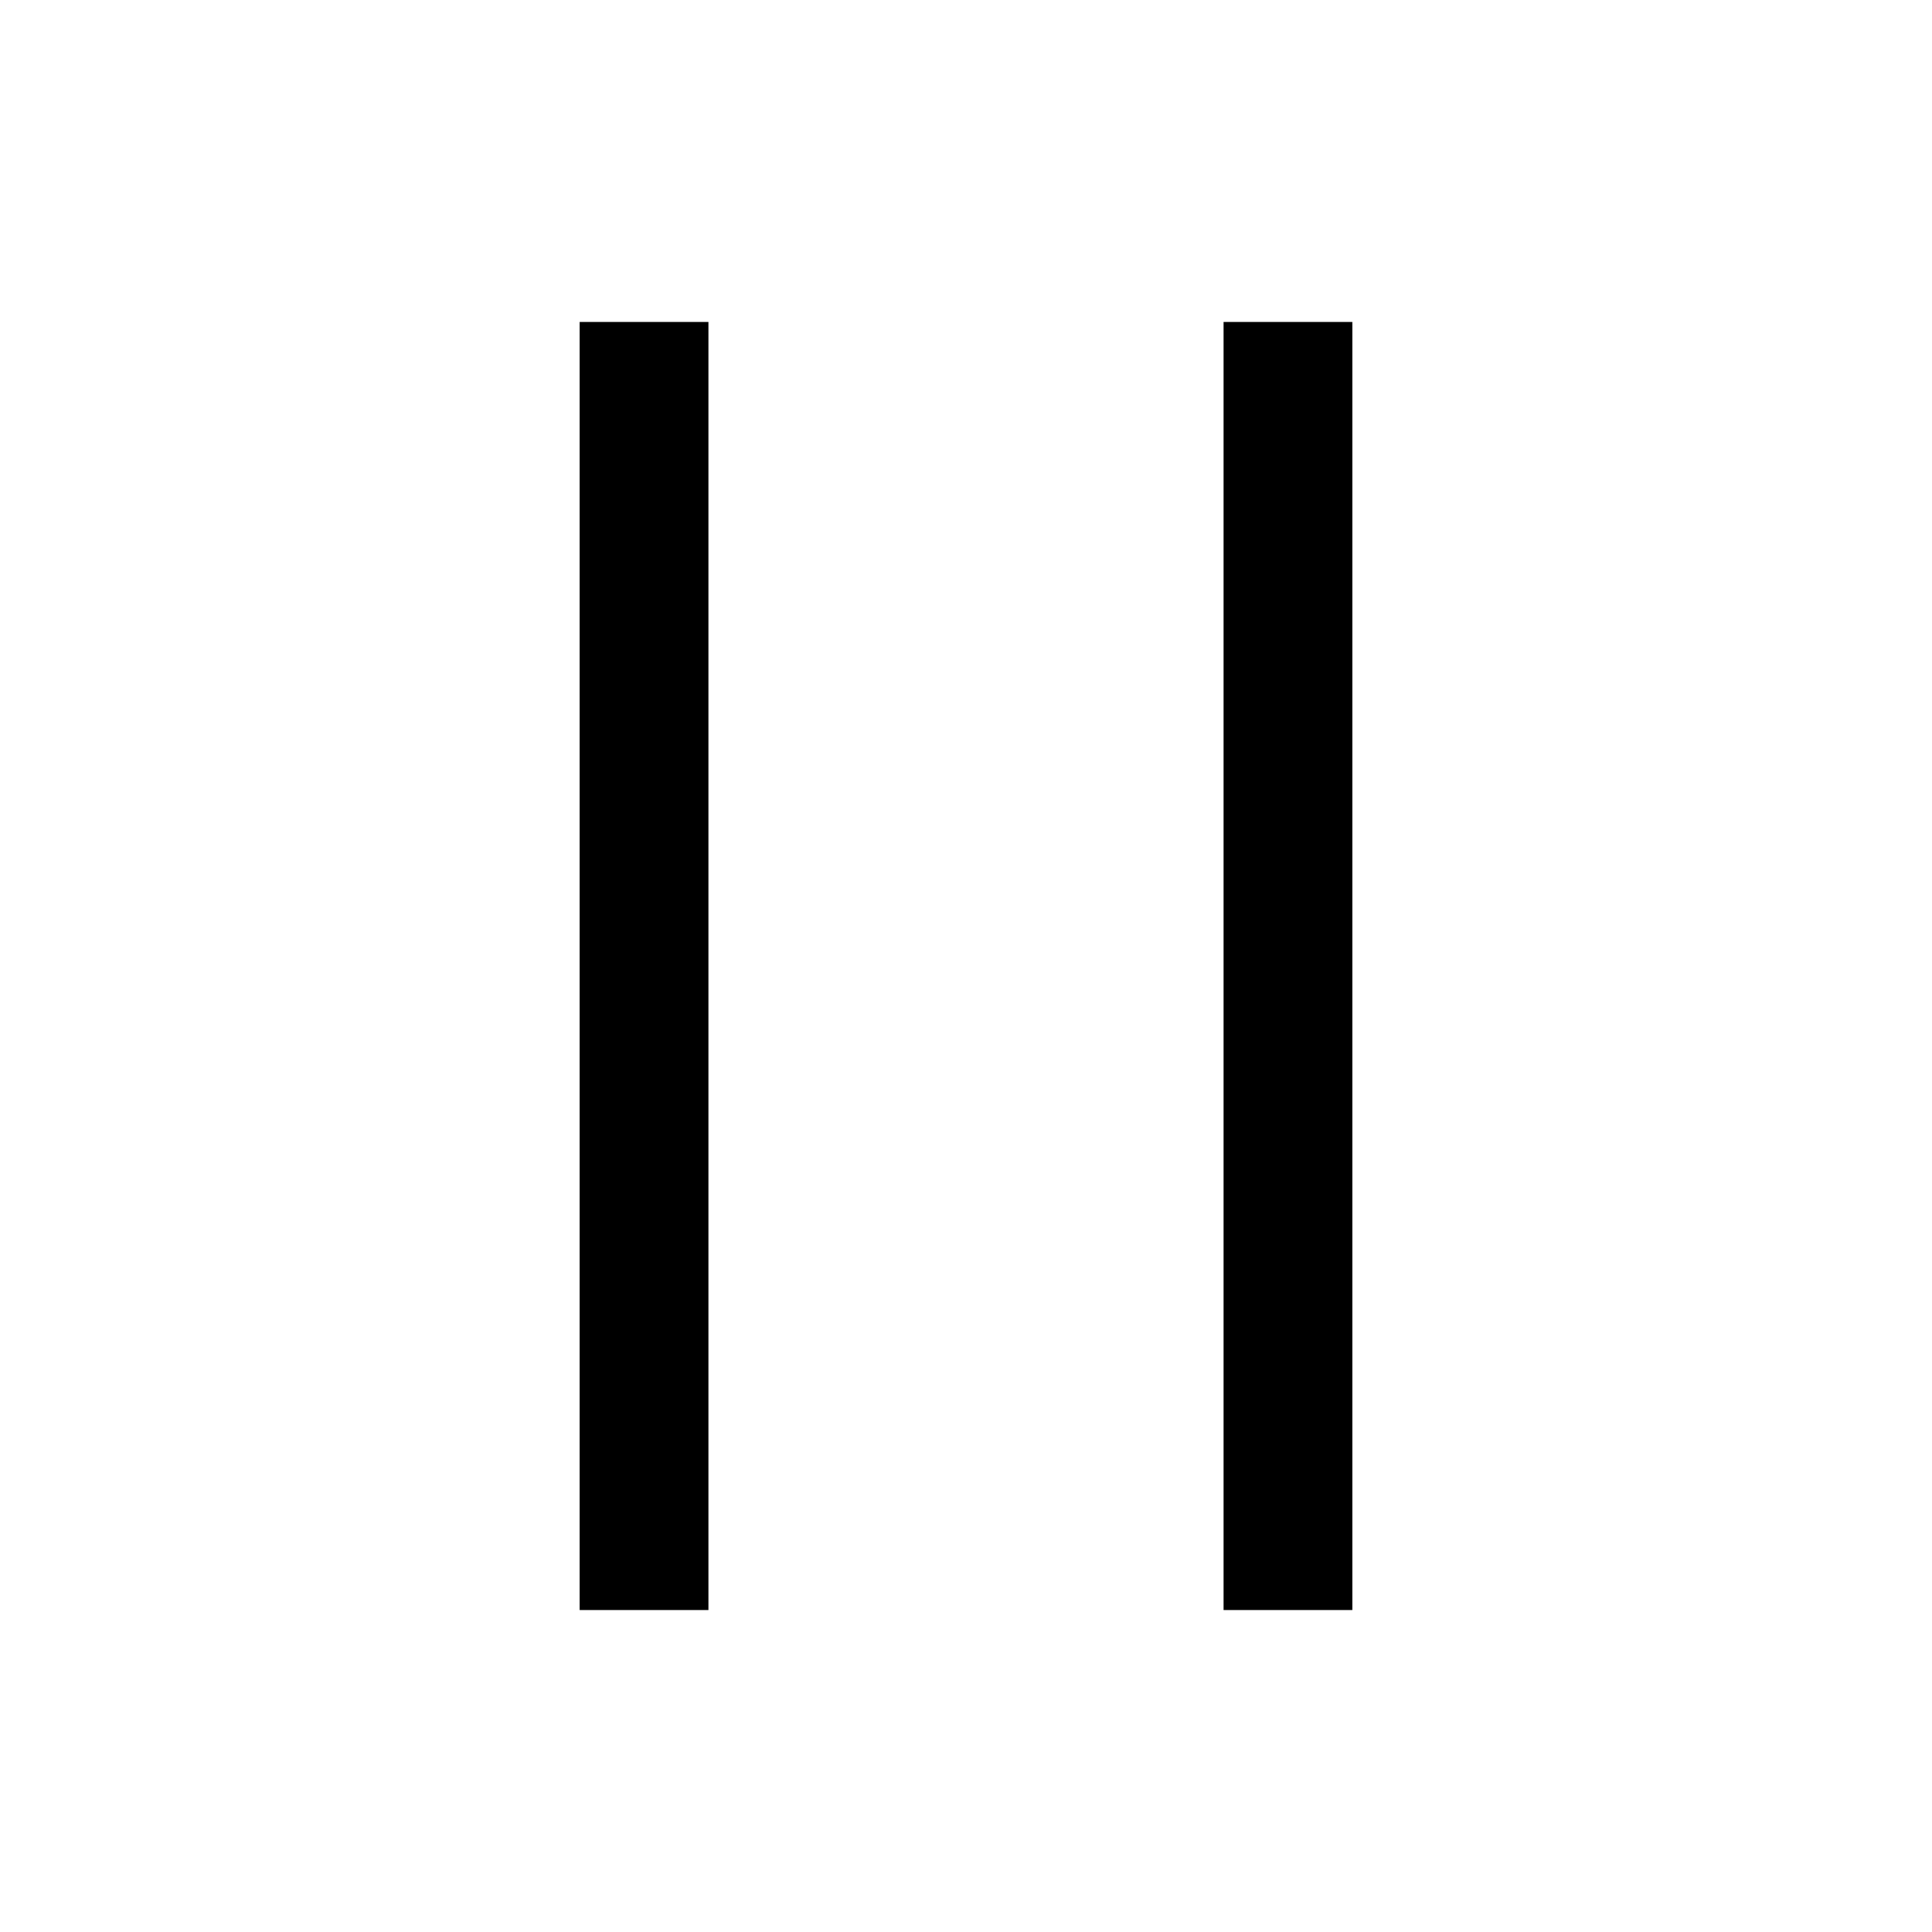
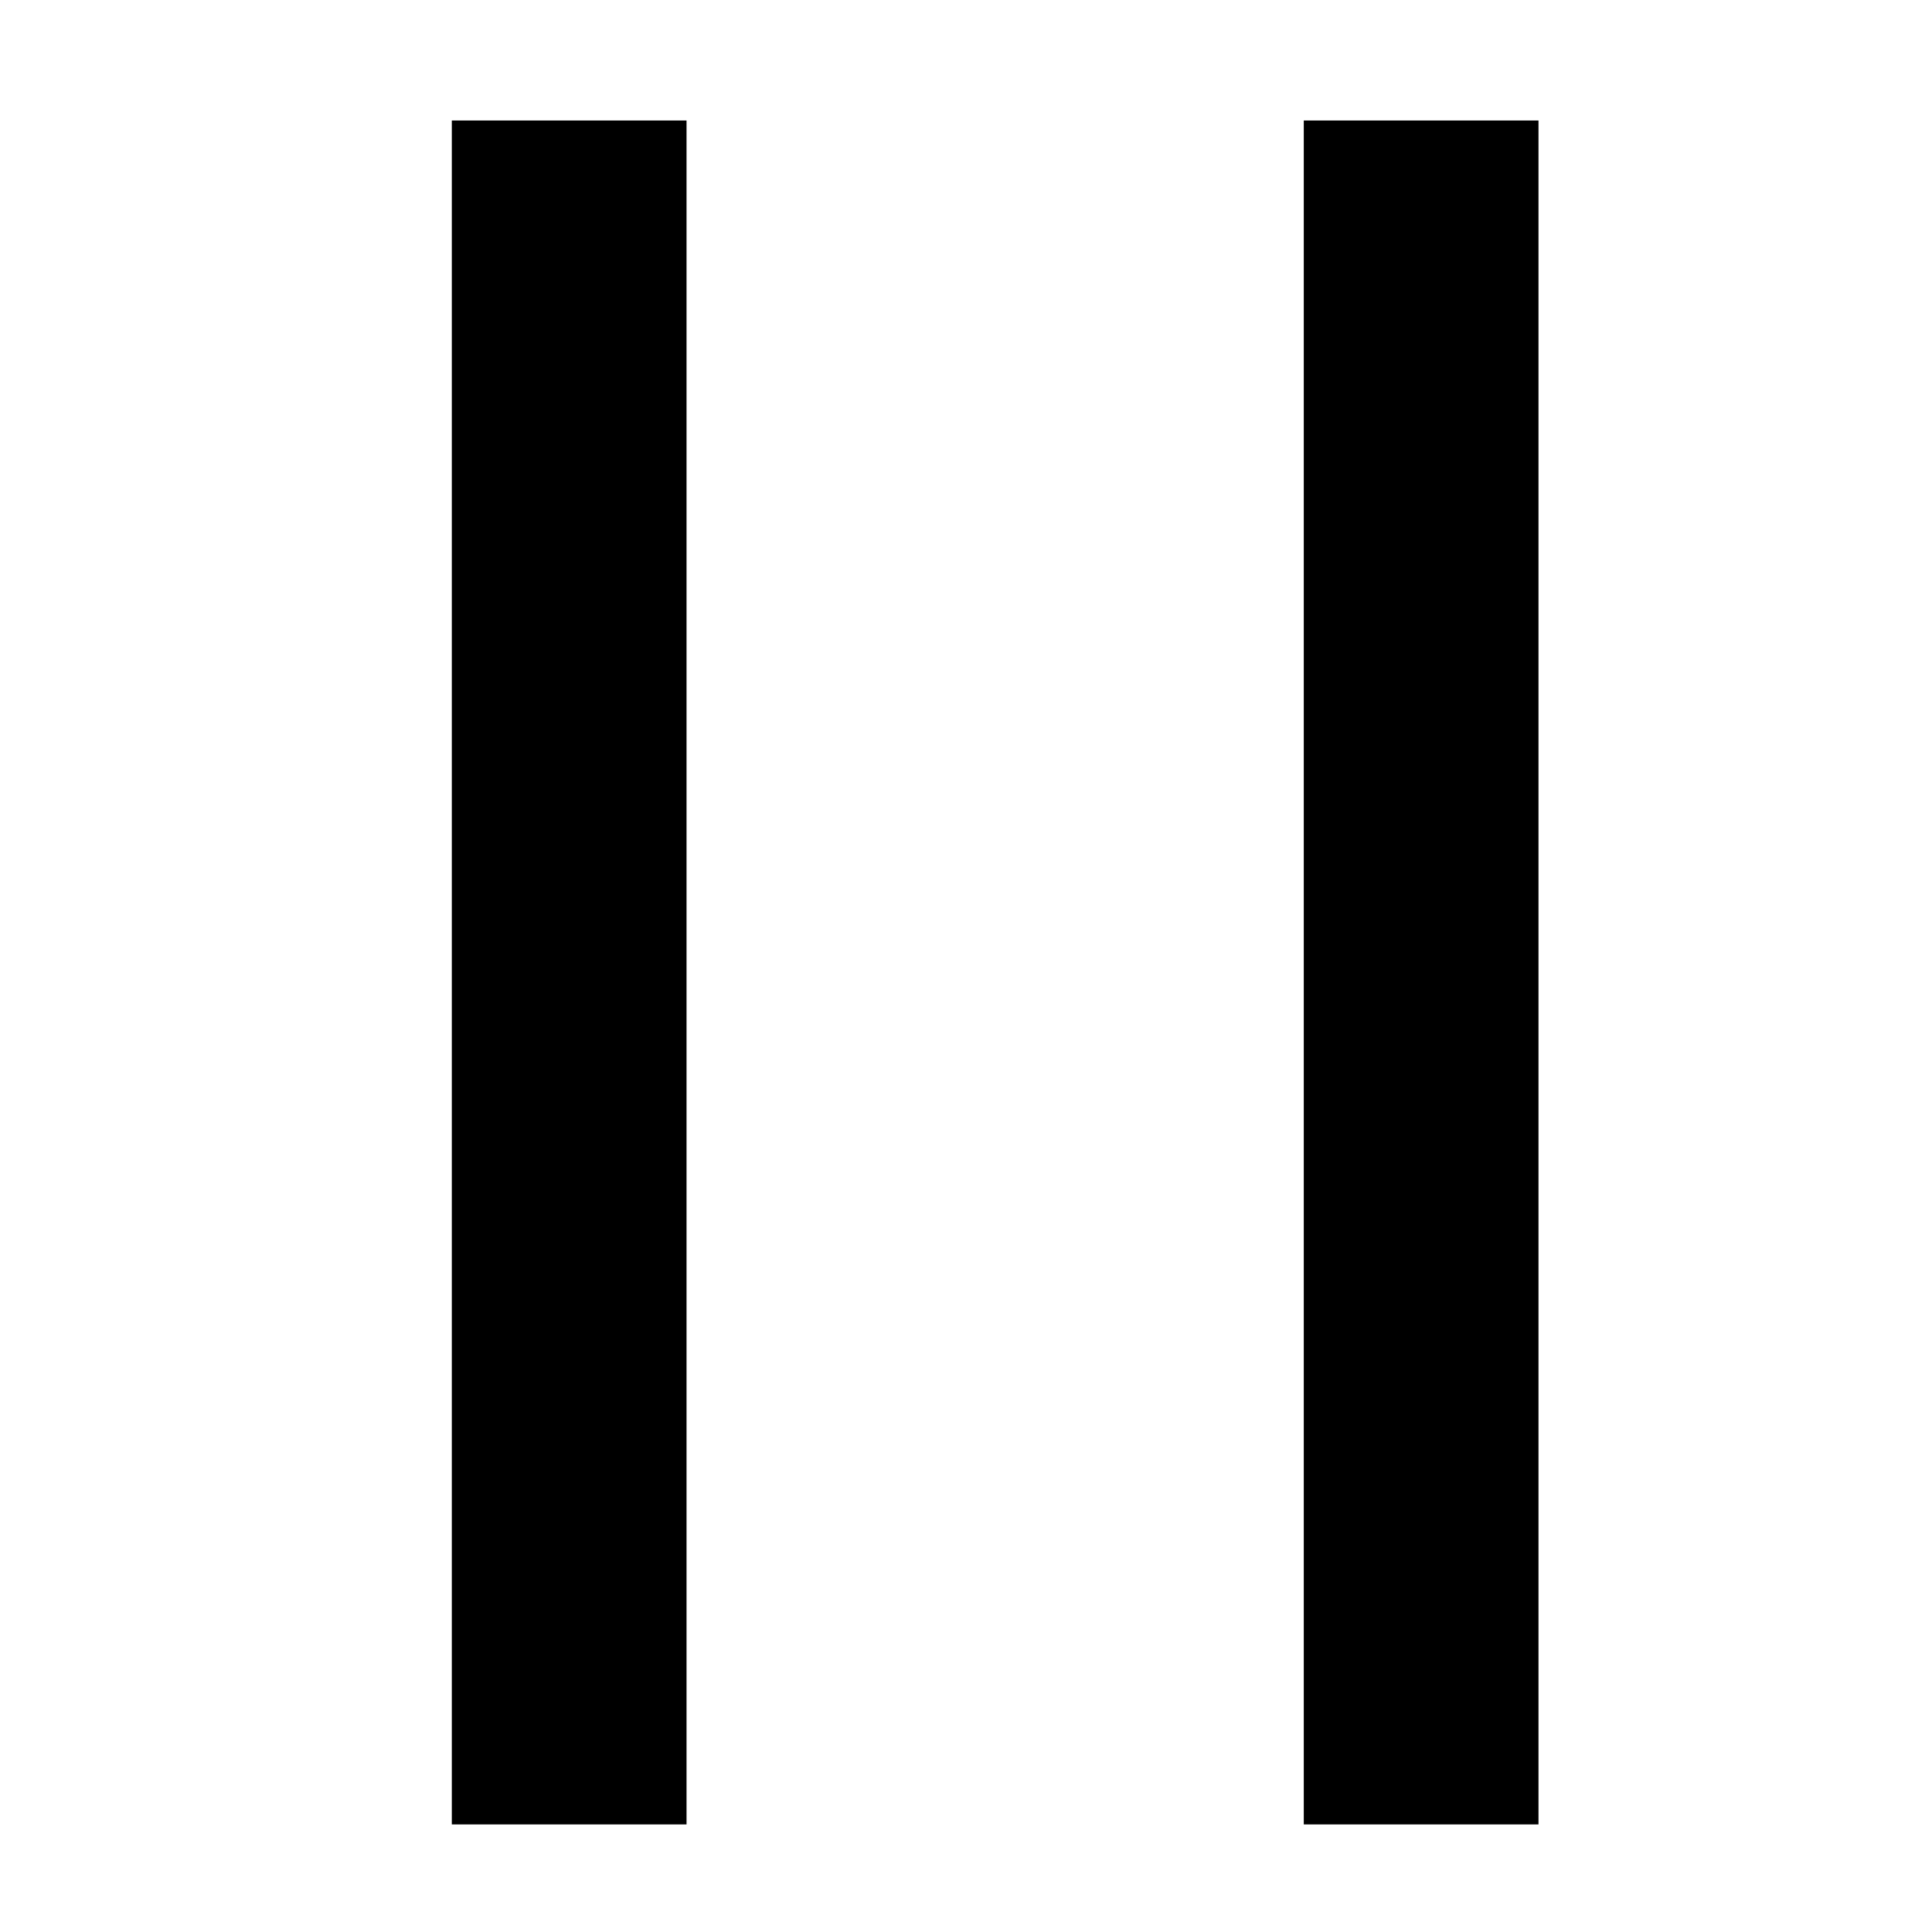
- <svg xmlns="http://www.w3.org/2000/svg" viewBox="0 0 30 30" version="1.1" id="svg4620">
-   <defs id="defs4624" />
-   <rect style="fill:#000000;fill-opacity:1;stroke:none;stroke-width:2;stroke-miterlimit:4;stroke-dasharray:none;stroke-dashoffset:0;stroke-opacity:1" id="rect5192" width="2" height="20" x="19" y="5" />
-   <rect style="fill:#000000;fill-opacity:1;stroke:none;stroke-width:2;stroke-miterlimit:4;stroke-dasharray:none;stroke-dashoffset:0;stroke-opacity:1" id="rect5192-5" width="2" height="20" x="9" y="5" />
+ <svg xmlns="http://www.w3.org/2000/svg" width="6mm" height="6mm" viewBox="0 0 6 6" version="1.1" id="svg877">
+   <defs id="defs871" />
+   <g id="layer1" transform="translate(-11.16377,-122.8006)">
+     <g id="g825" transform="matrix(0.2645833,0,0,0.2645833,10.18569,121.8519)">
+       <rect y="5" x="19" height="20" width="2.755" id="rect5192" style="fill:#000000;fill-opacity:1;stroke:none;stroke-width:2.347;stroke-miterlimit:4;stroke-dasharray:none;stroke-dashoffset:0;stroke-opacity:1" />
+       <rect y="5" x="9" height="20" width="2.755" id="rect5192-5" style="fill:#000000;fill-opacity:1;stroke:none;stroke-width:2.347;stroke-miterlimit:4;stroke-dasharray:none;stroke-dashoffset:0;stroke-opacity:1" />
+     </g>
+   </g>
</svg>
